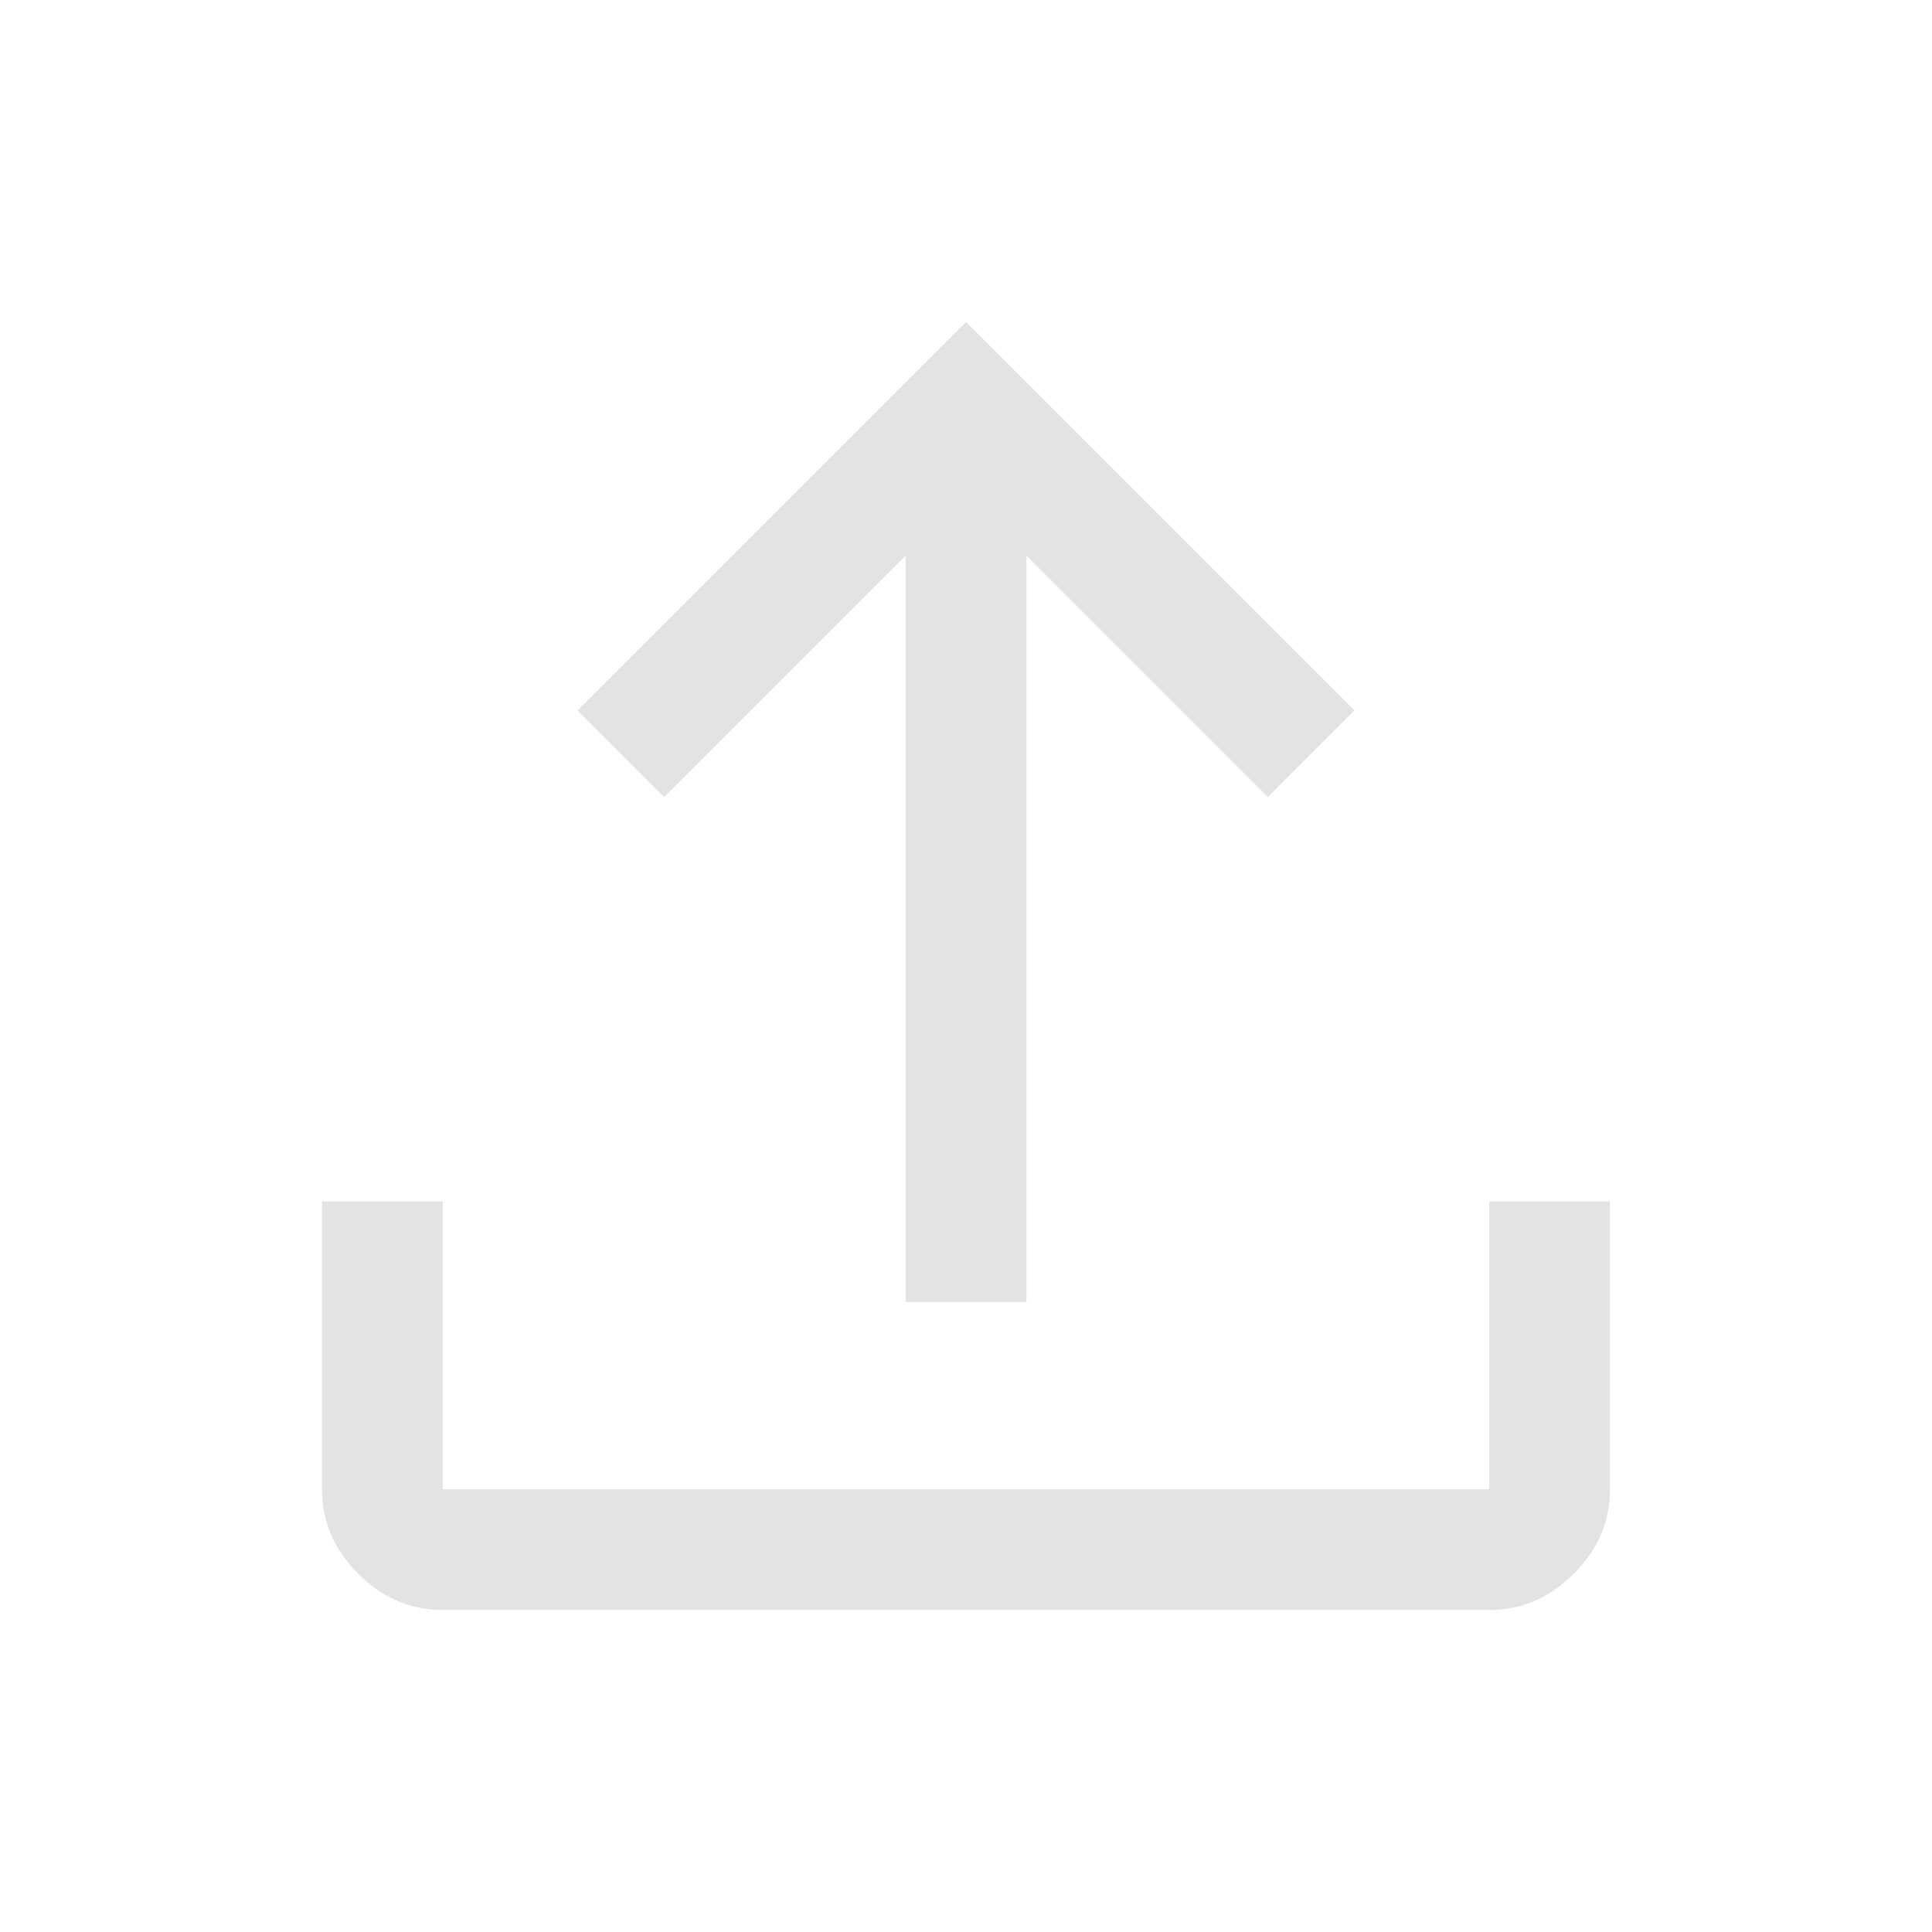
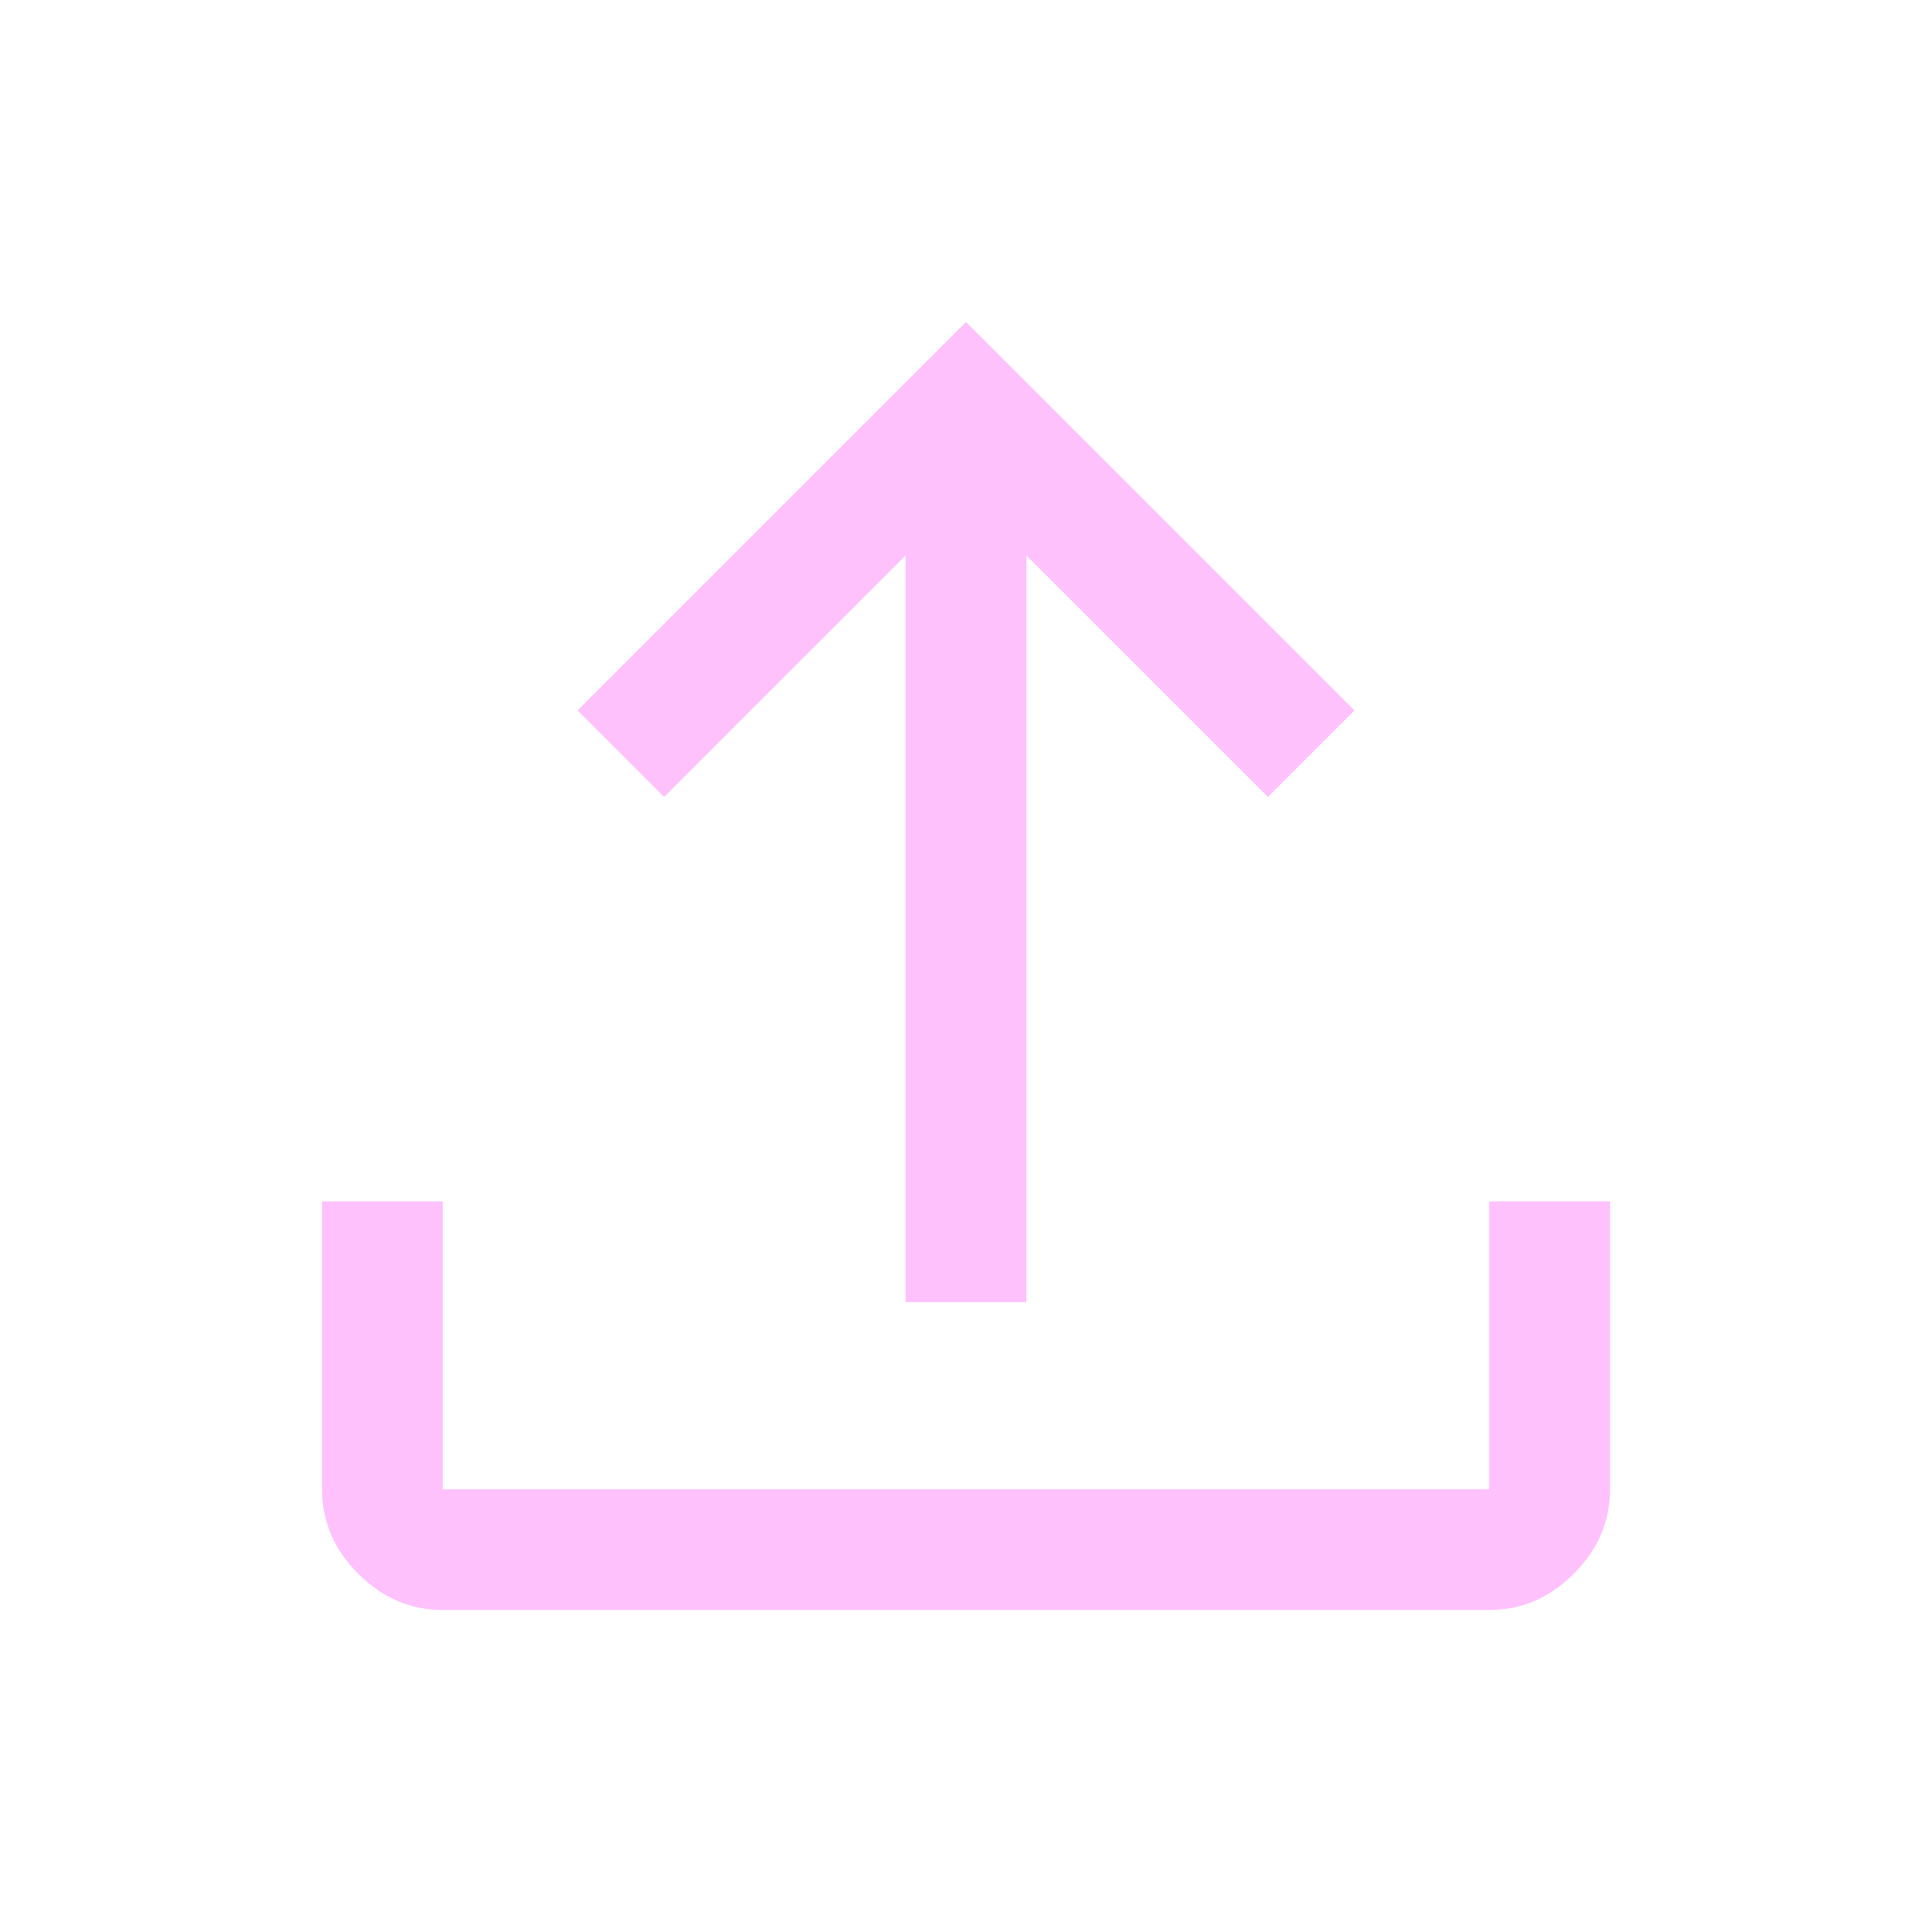
- <svg xmlns="http://www.w3.org/2000/svg" height="64px" viewBox="0 -960 960 960" width="64px" fill="#e3e3e3">
+ <svg xmlns="http://www.w3.org/2000/svg" height="64px" viewBox="0 -960 960 960" width="64px" fill="#ffc1fc">
  <path d="M450-313v-371L330-564l-43-43 193-193 193 193-43 43-120-120v371h-60ZM220-160q-24 0-42-18t-18-42v-143h60v143h520v-143h60v143q0 24-18 42t-42 18H220Z" />
</svg>
